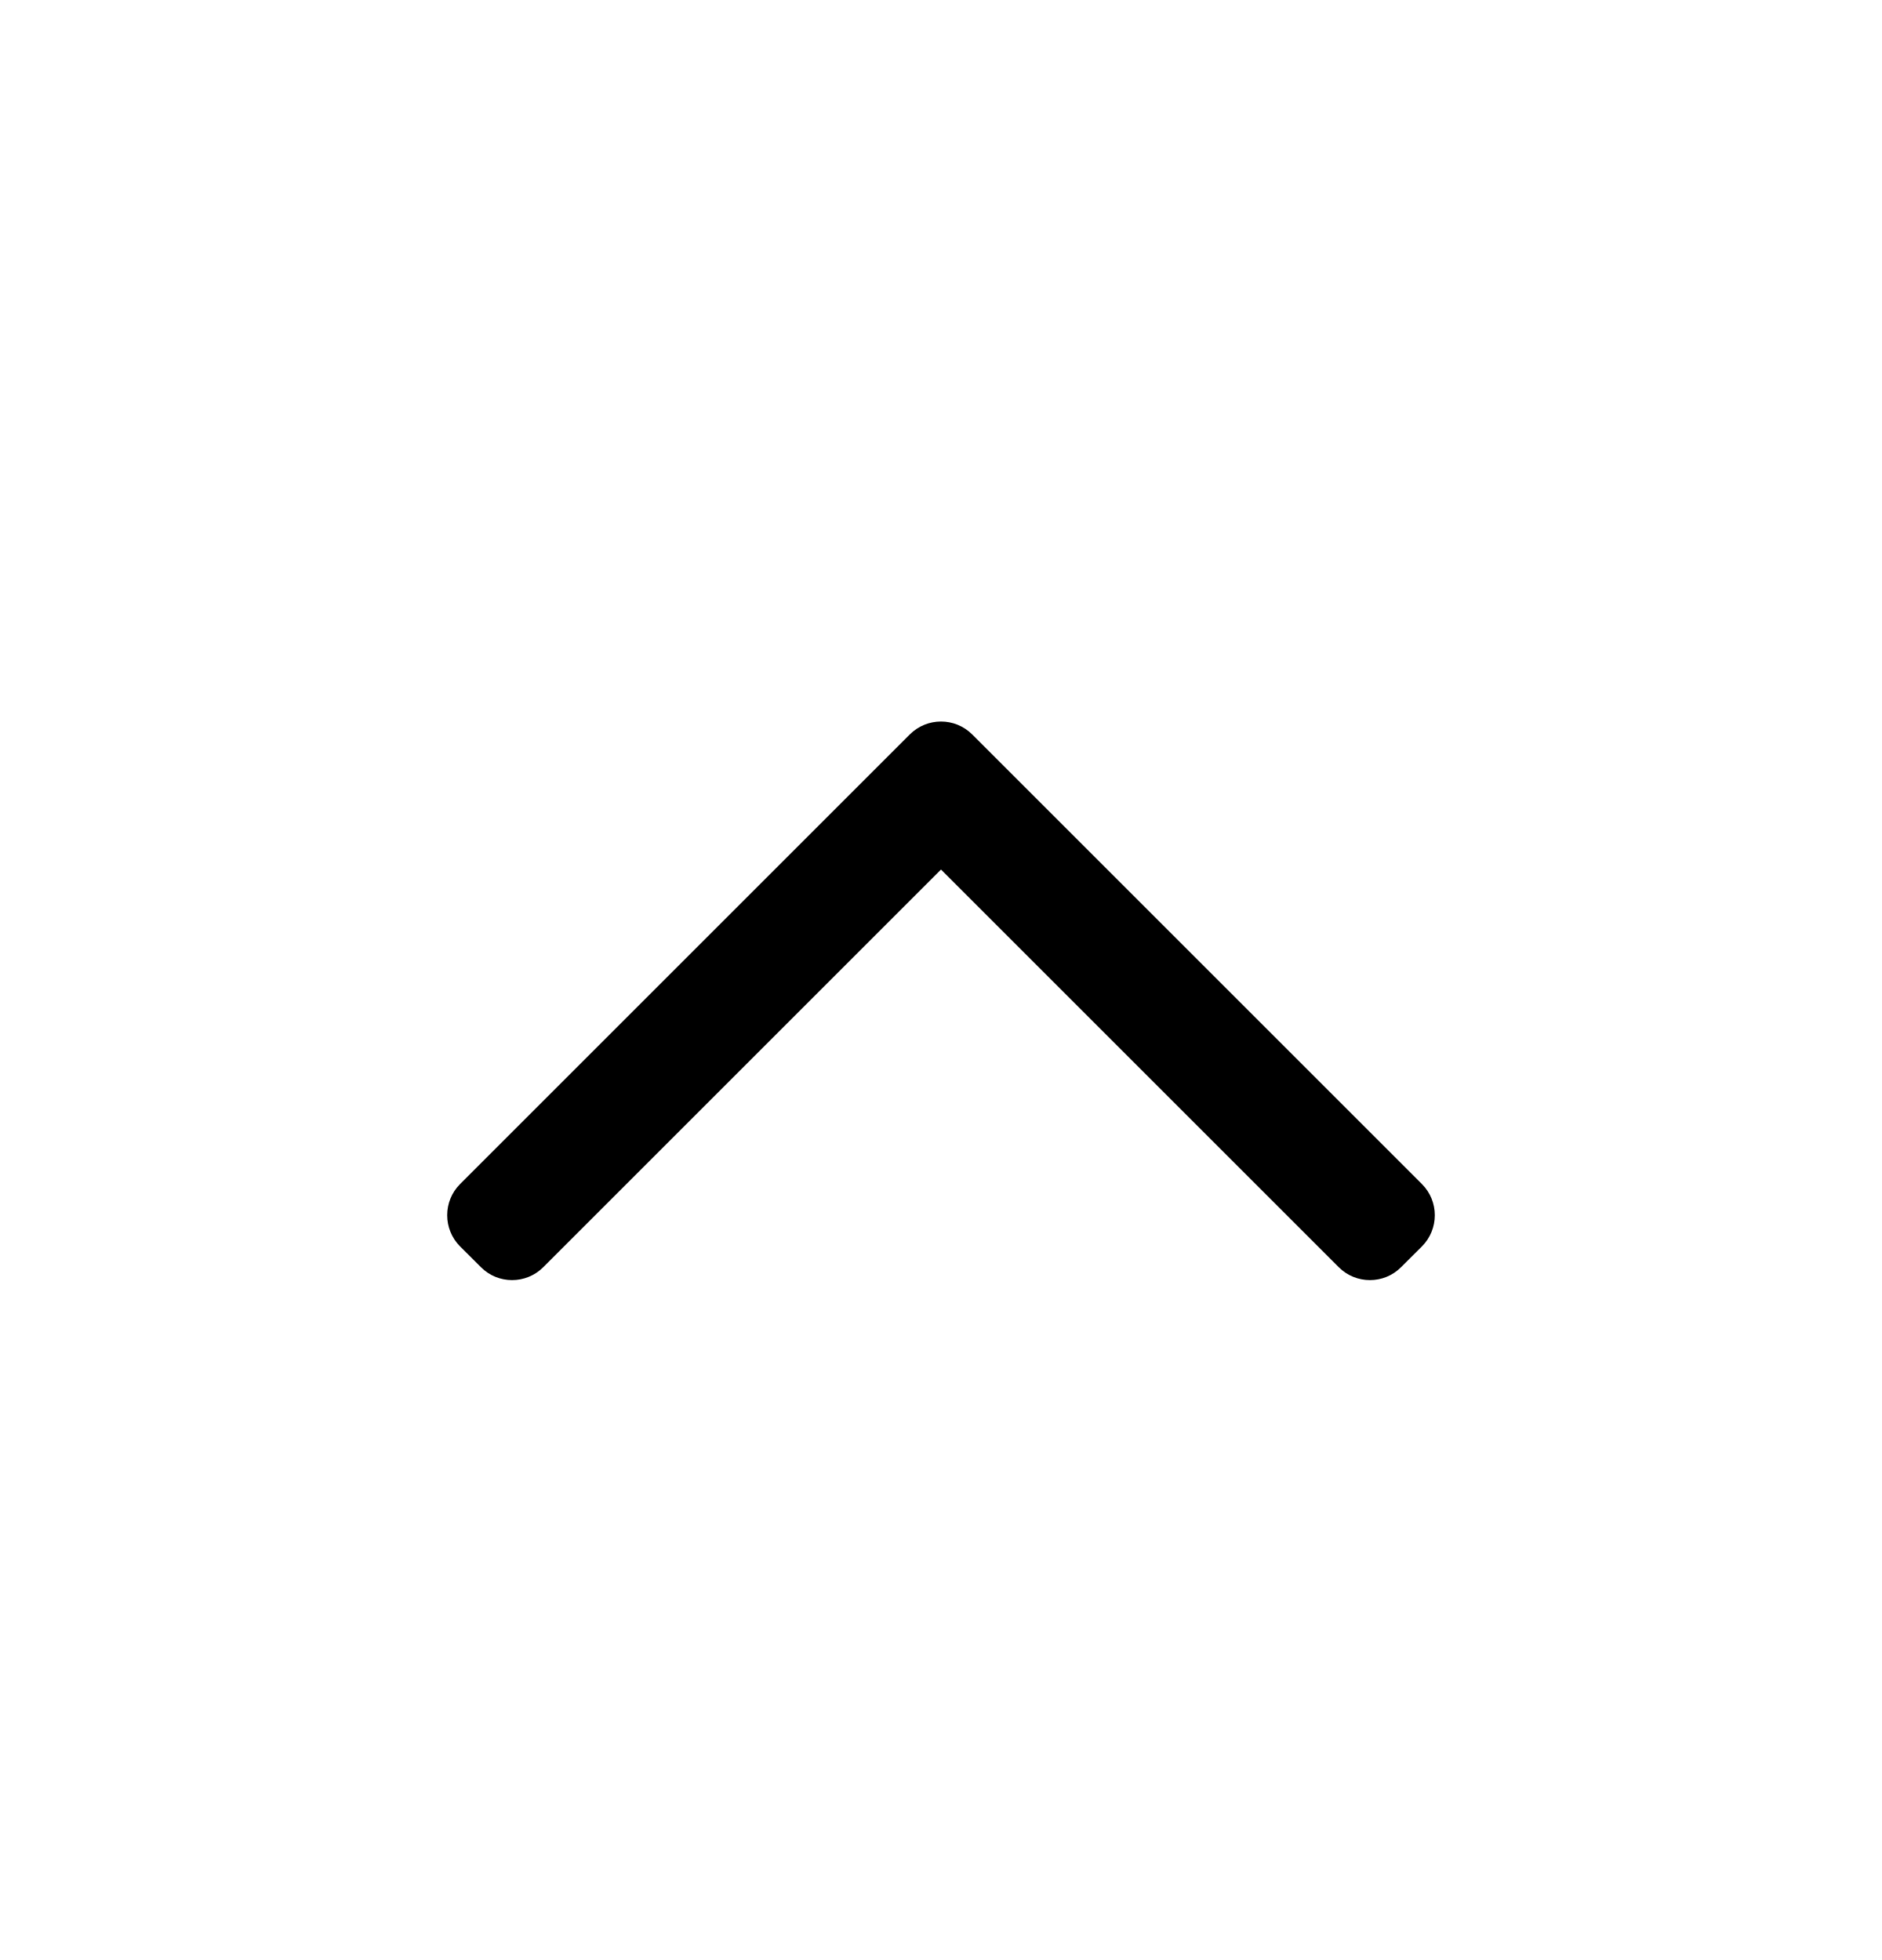
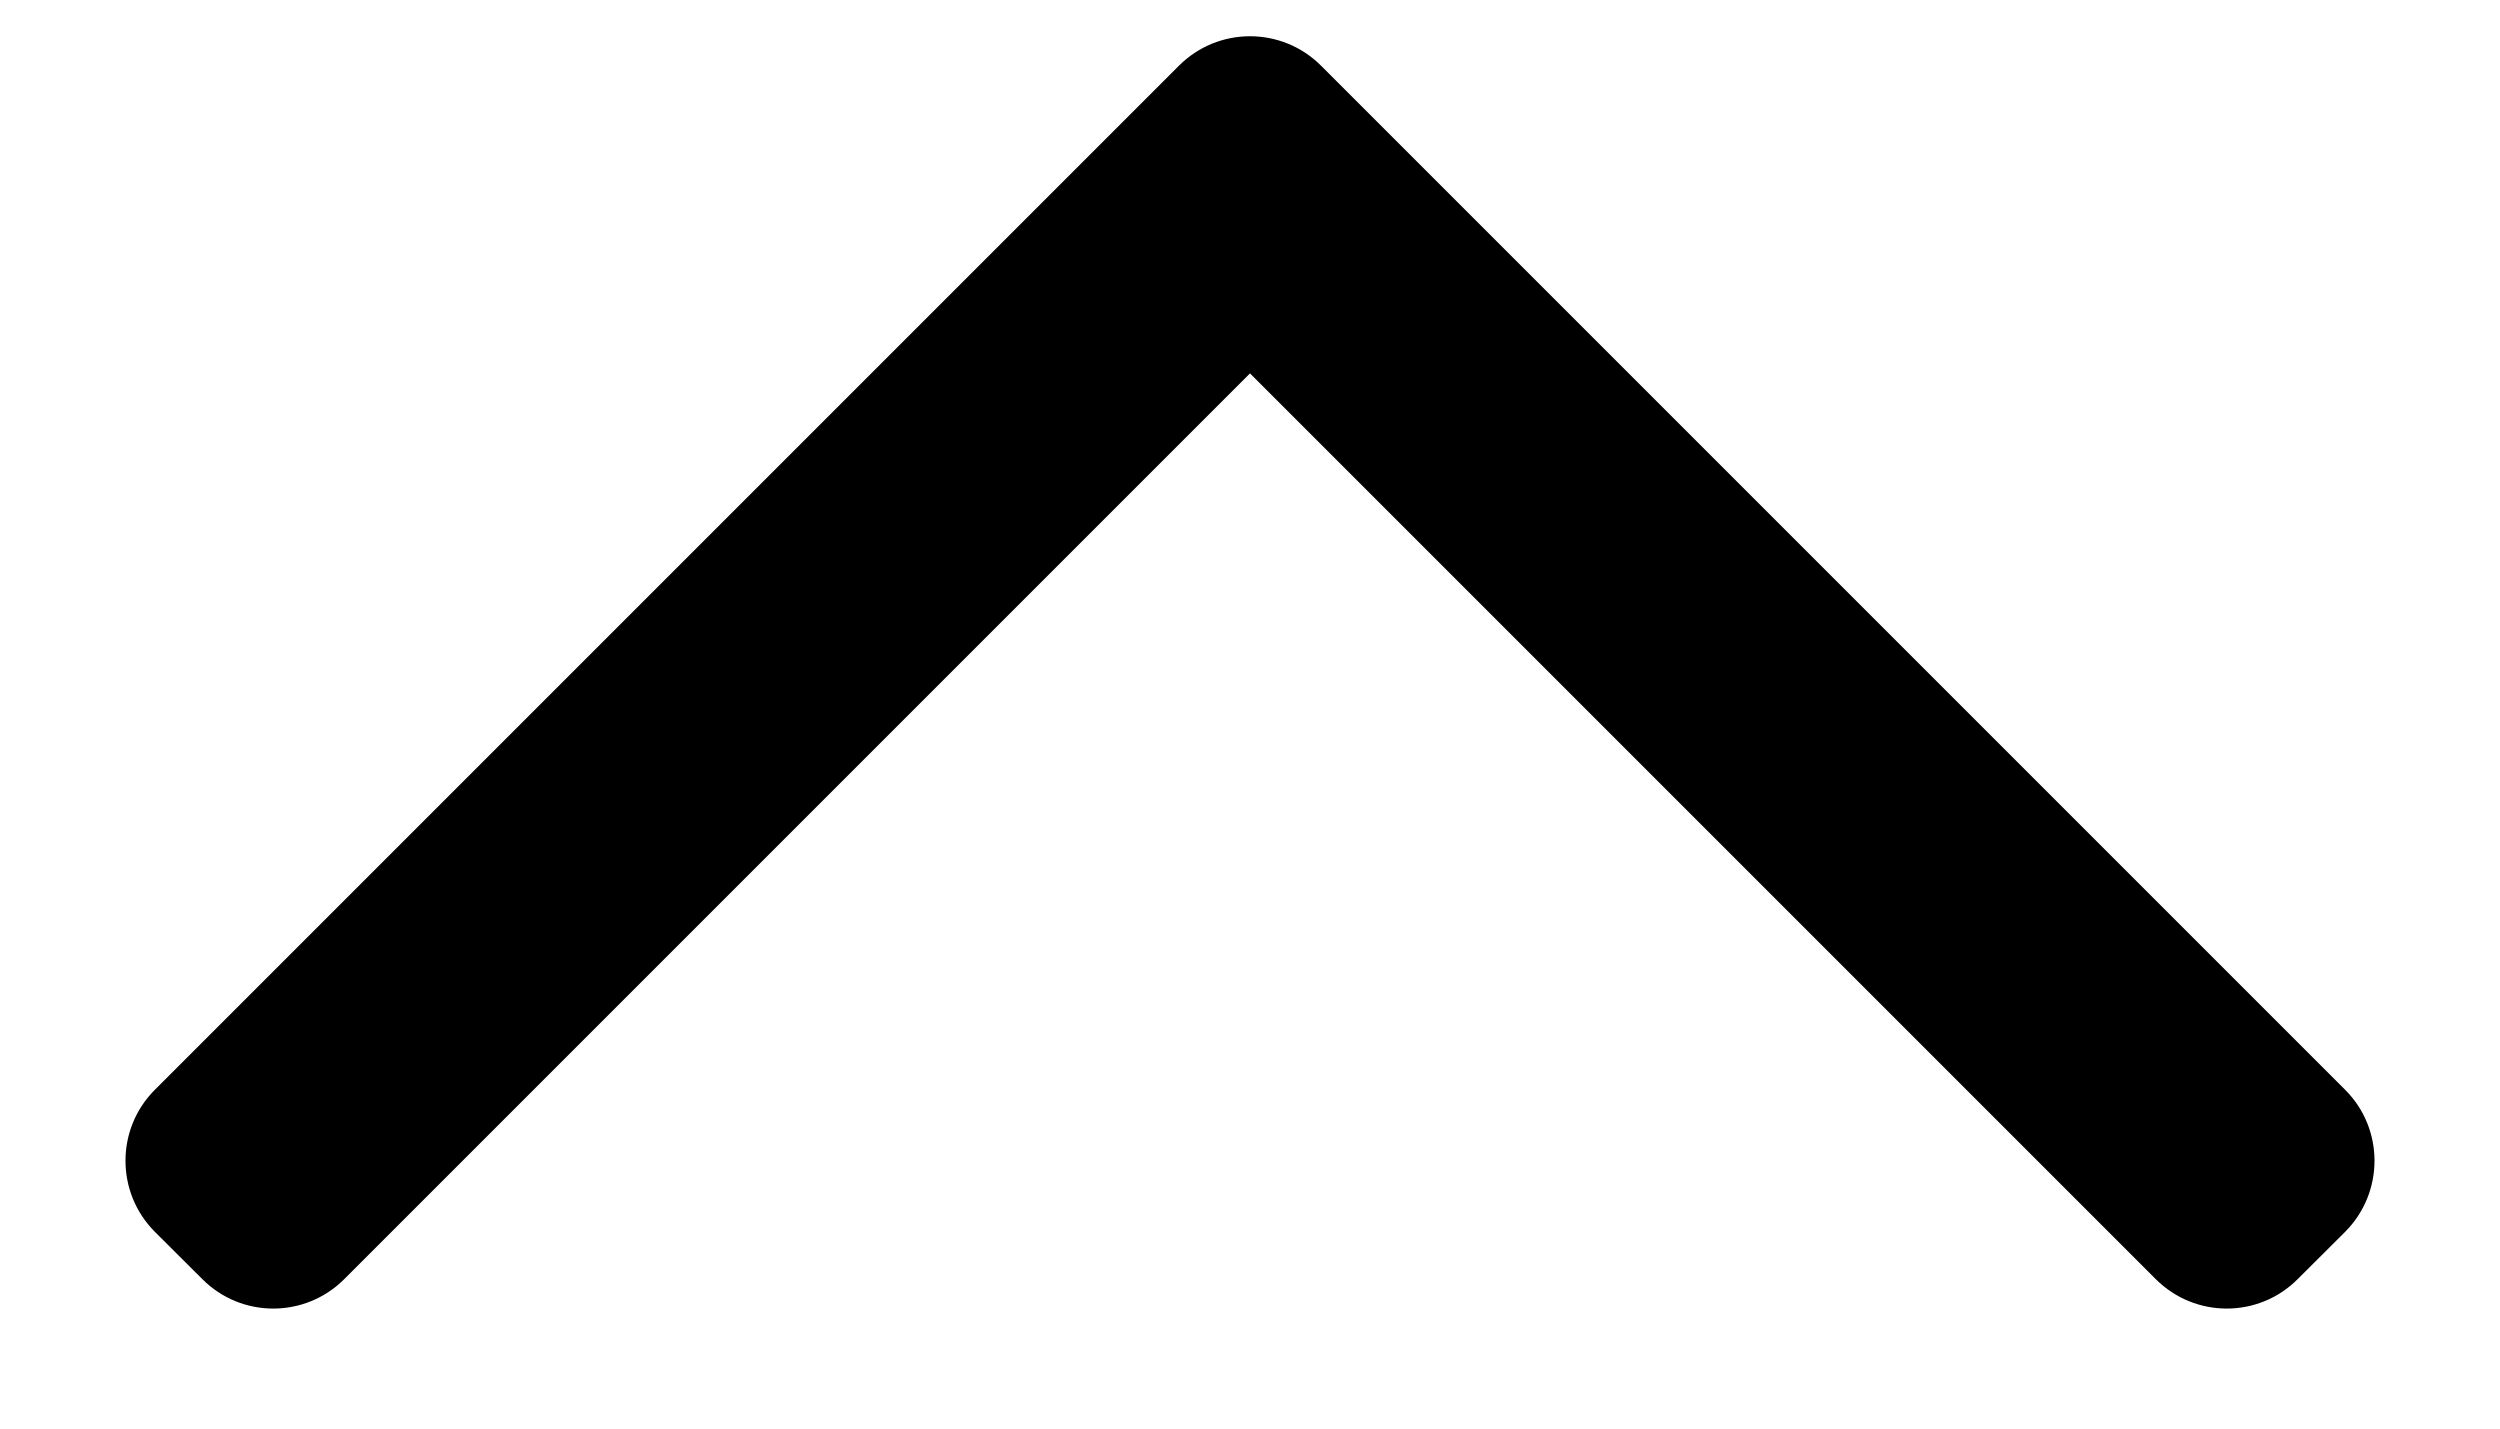
- <svg xmlns="http://www.w3.org/2000/svg" width="24" height="25" viewBox="0 0 24 25" fill="none">
-   <path fill-rule="evenodd" clip-rule="evenodd" d="M11.602 9.368C11.822 9.148 12.178 9.148 12.398 9.368L18.133 15.103C18.352 15.322 18.352 15.678 18.133 15.898L17.867 16.163C17.648 16.383 17.292 16.383 17.072 16.163L12 11.091L6.928 16.163C6.708 16.383 6.352 16.383 6.133 16.163L5.867 15.898C5.648 15.678 5.648 15.322 5.867 15.103L11.602 9.368Z" fill="black" />
+ <svg xmlns="http://www.w3.org/2000/svg" width="14" height="8" viewBox="0 0 14 8" fill="none">
+   <path fill-rule="evenodd" clip-rule="evenodd" d="M6.602 0.368C6.822 0.148 7.178 0.148 7.398 0.368L13.133 6.103C13.352 6.322 13.352 6.678 13.133 6.898L12.867 7.163C12.648 7.383 12.292 7.383 12.072 7.163L7 2.091L1.928 7.163C1.708 7.383 1.352 7.383 1.133 7.163L0.867 6.898C0.648 6.678 0.648 6.322 0.867 6.103L6.602 0.368Z" fill="black" />
</svg>
